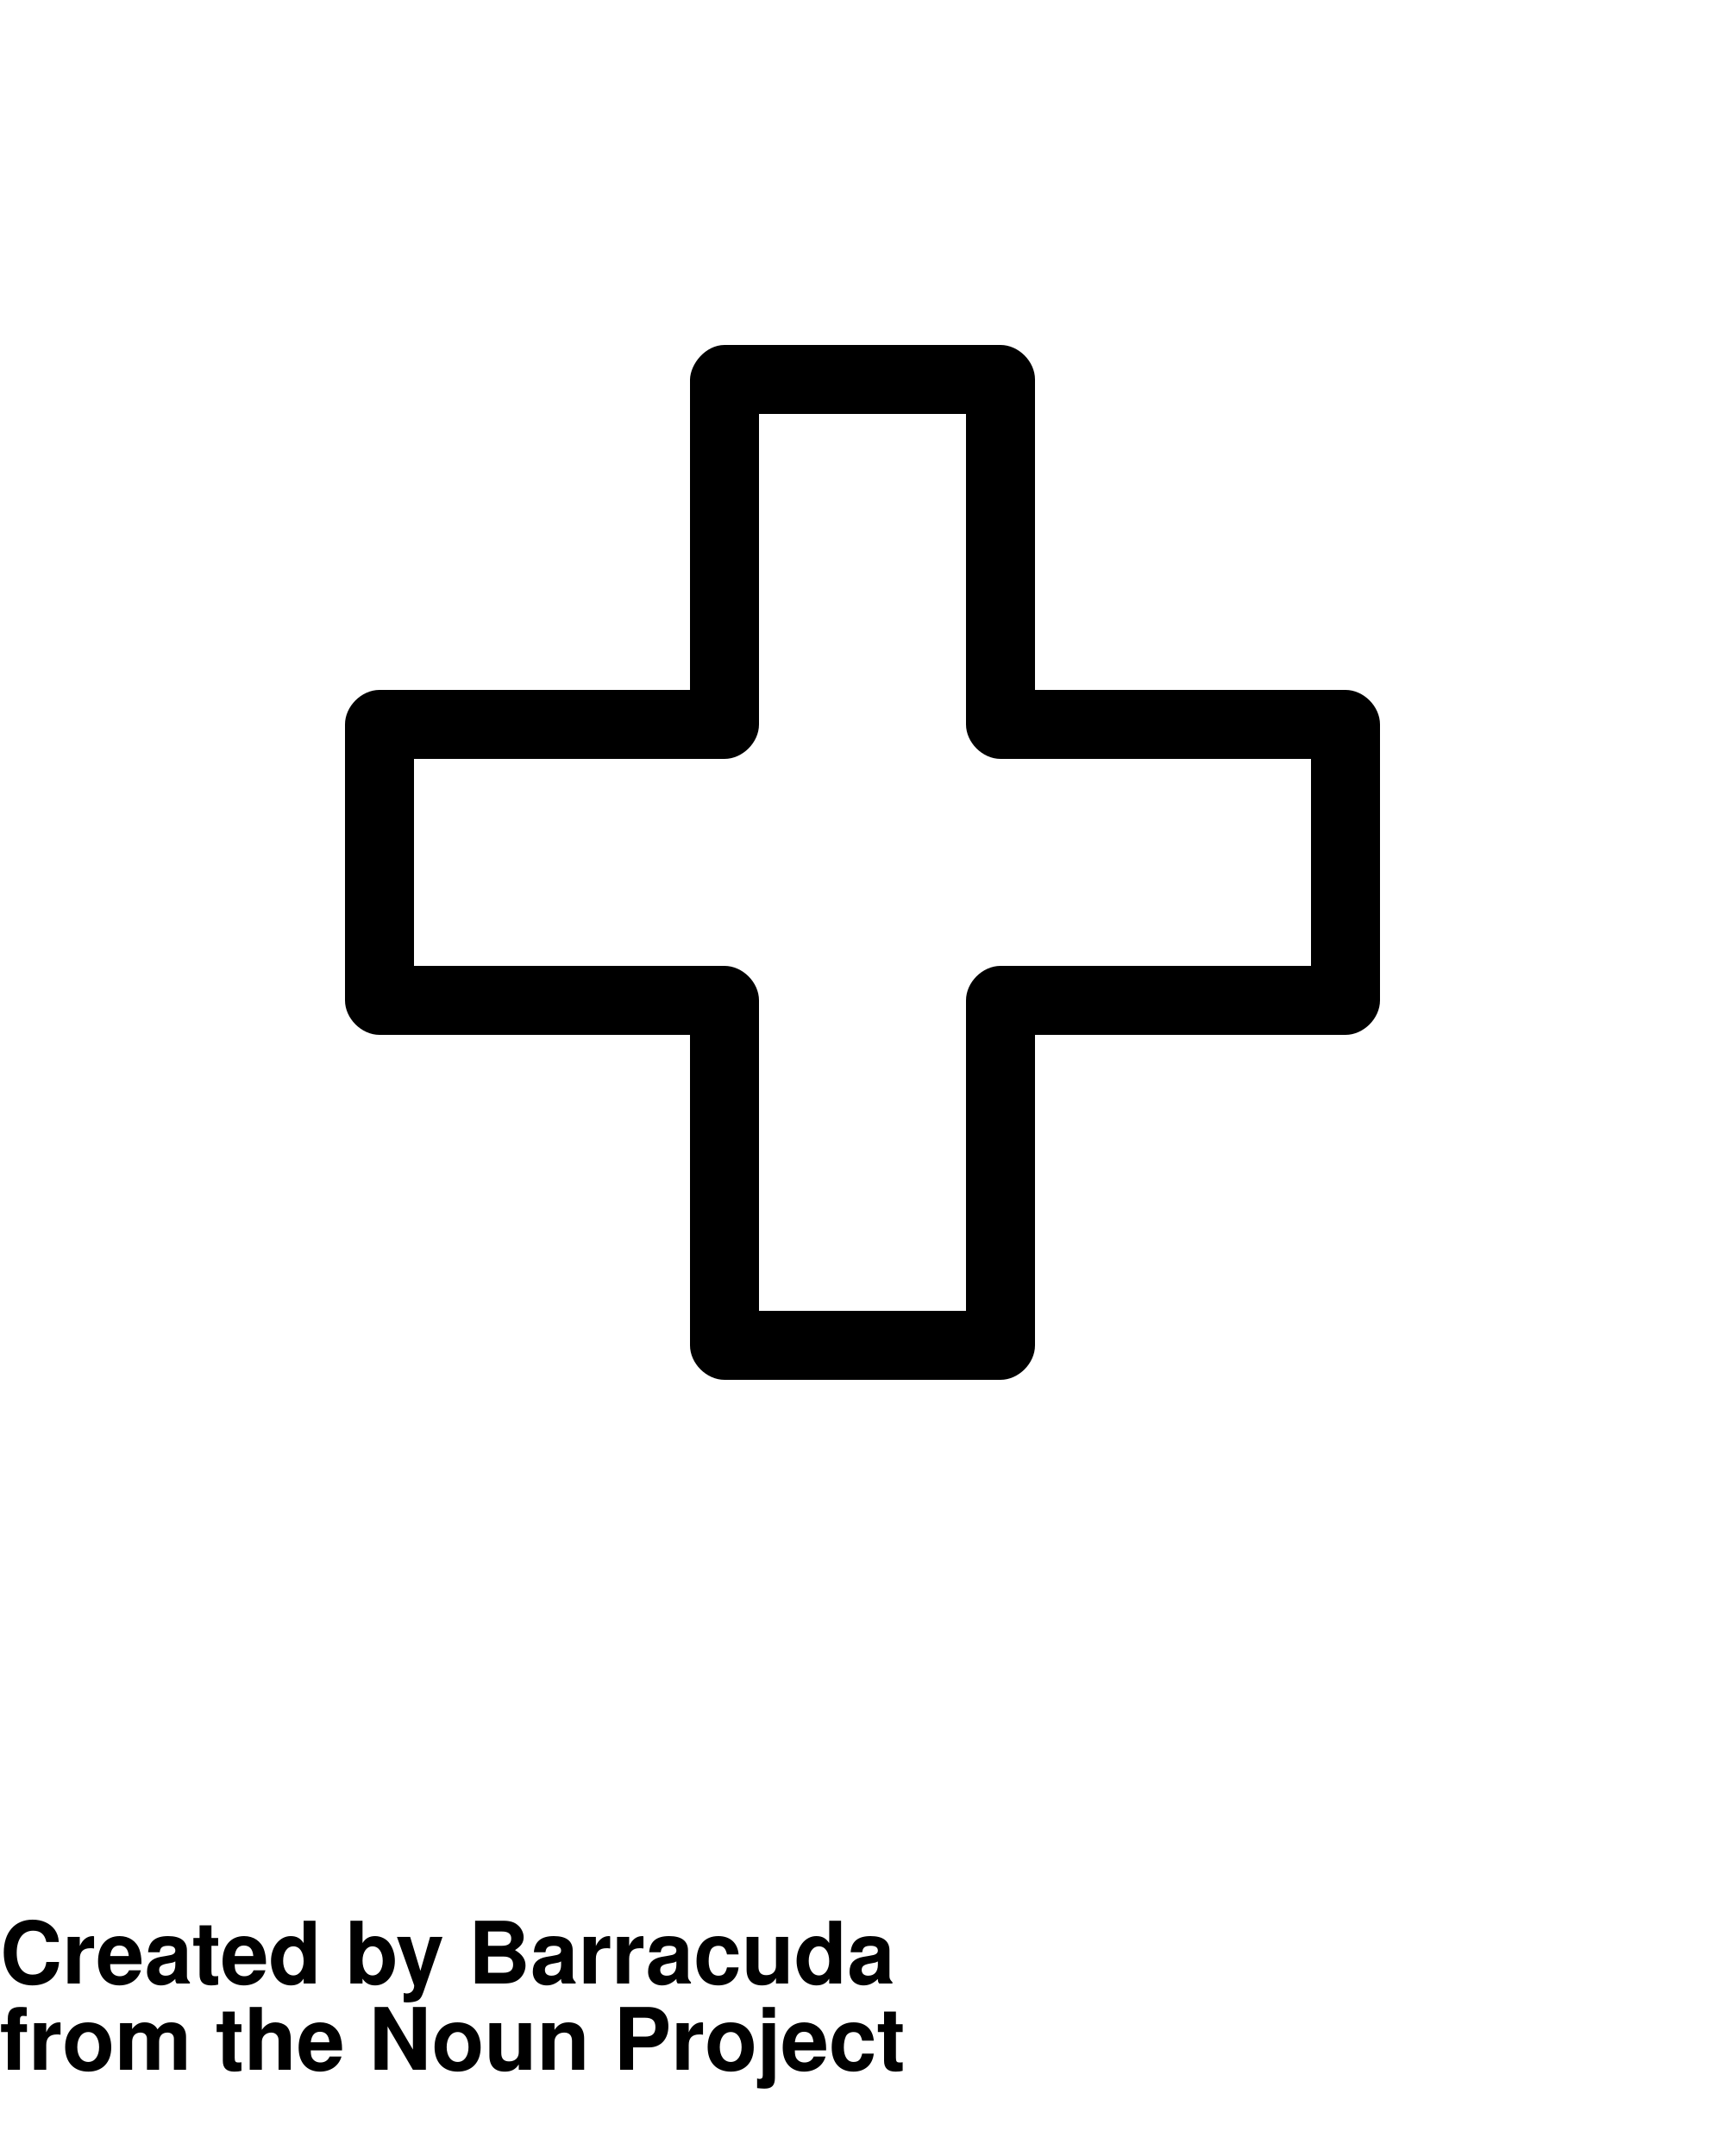
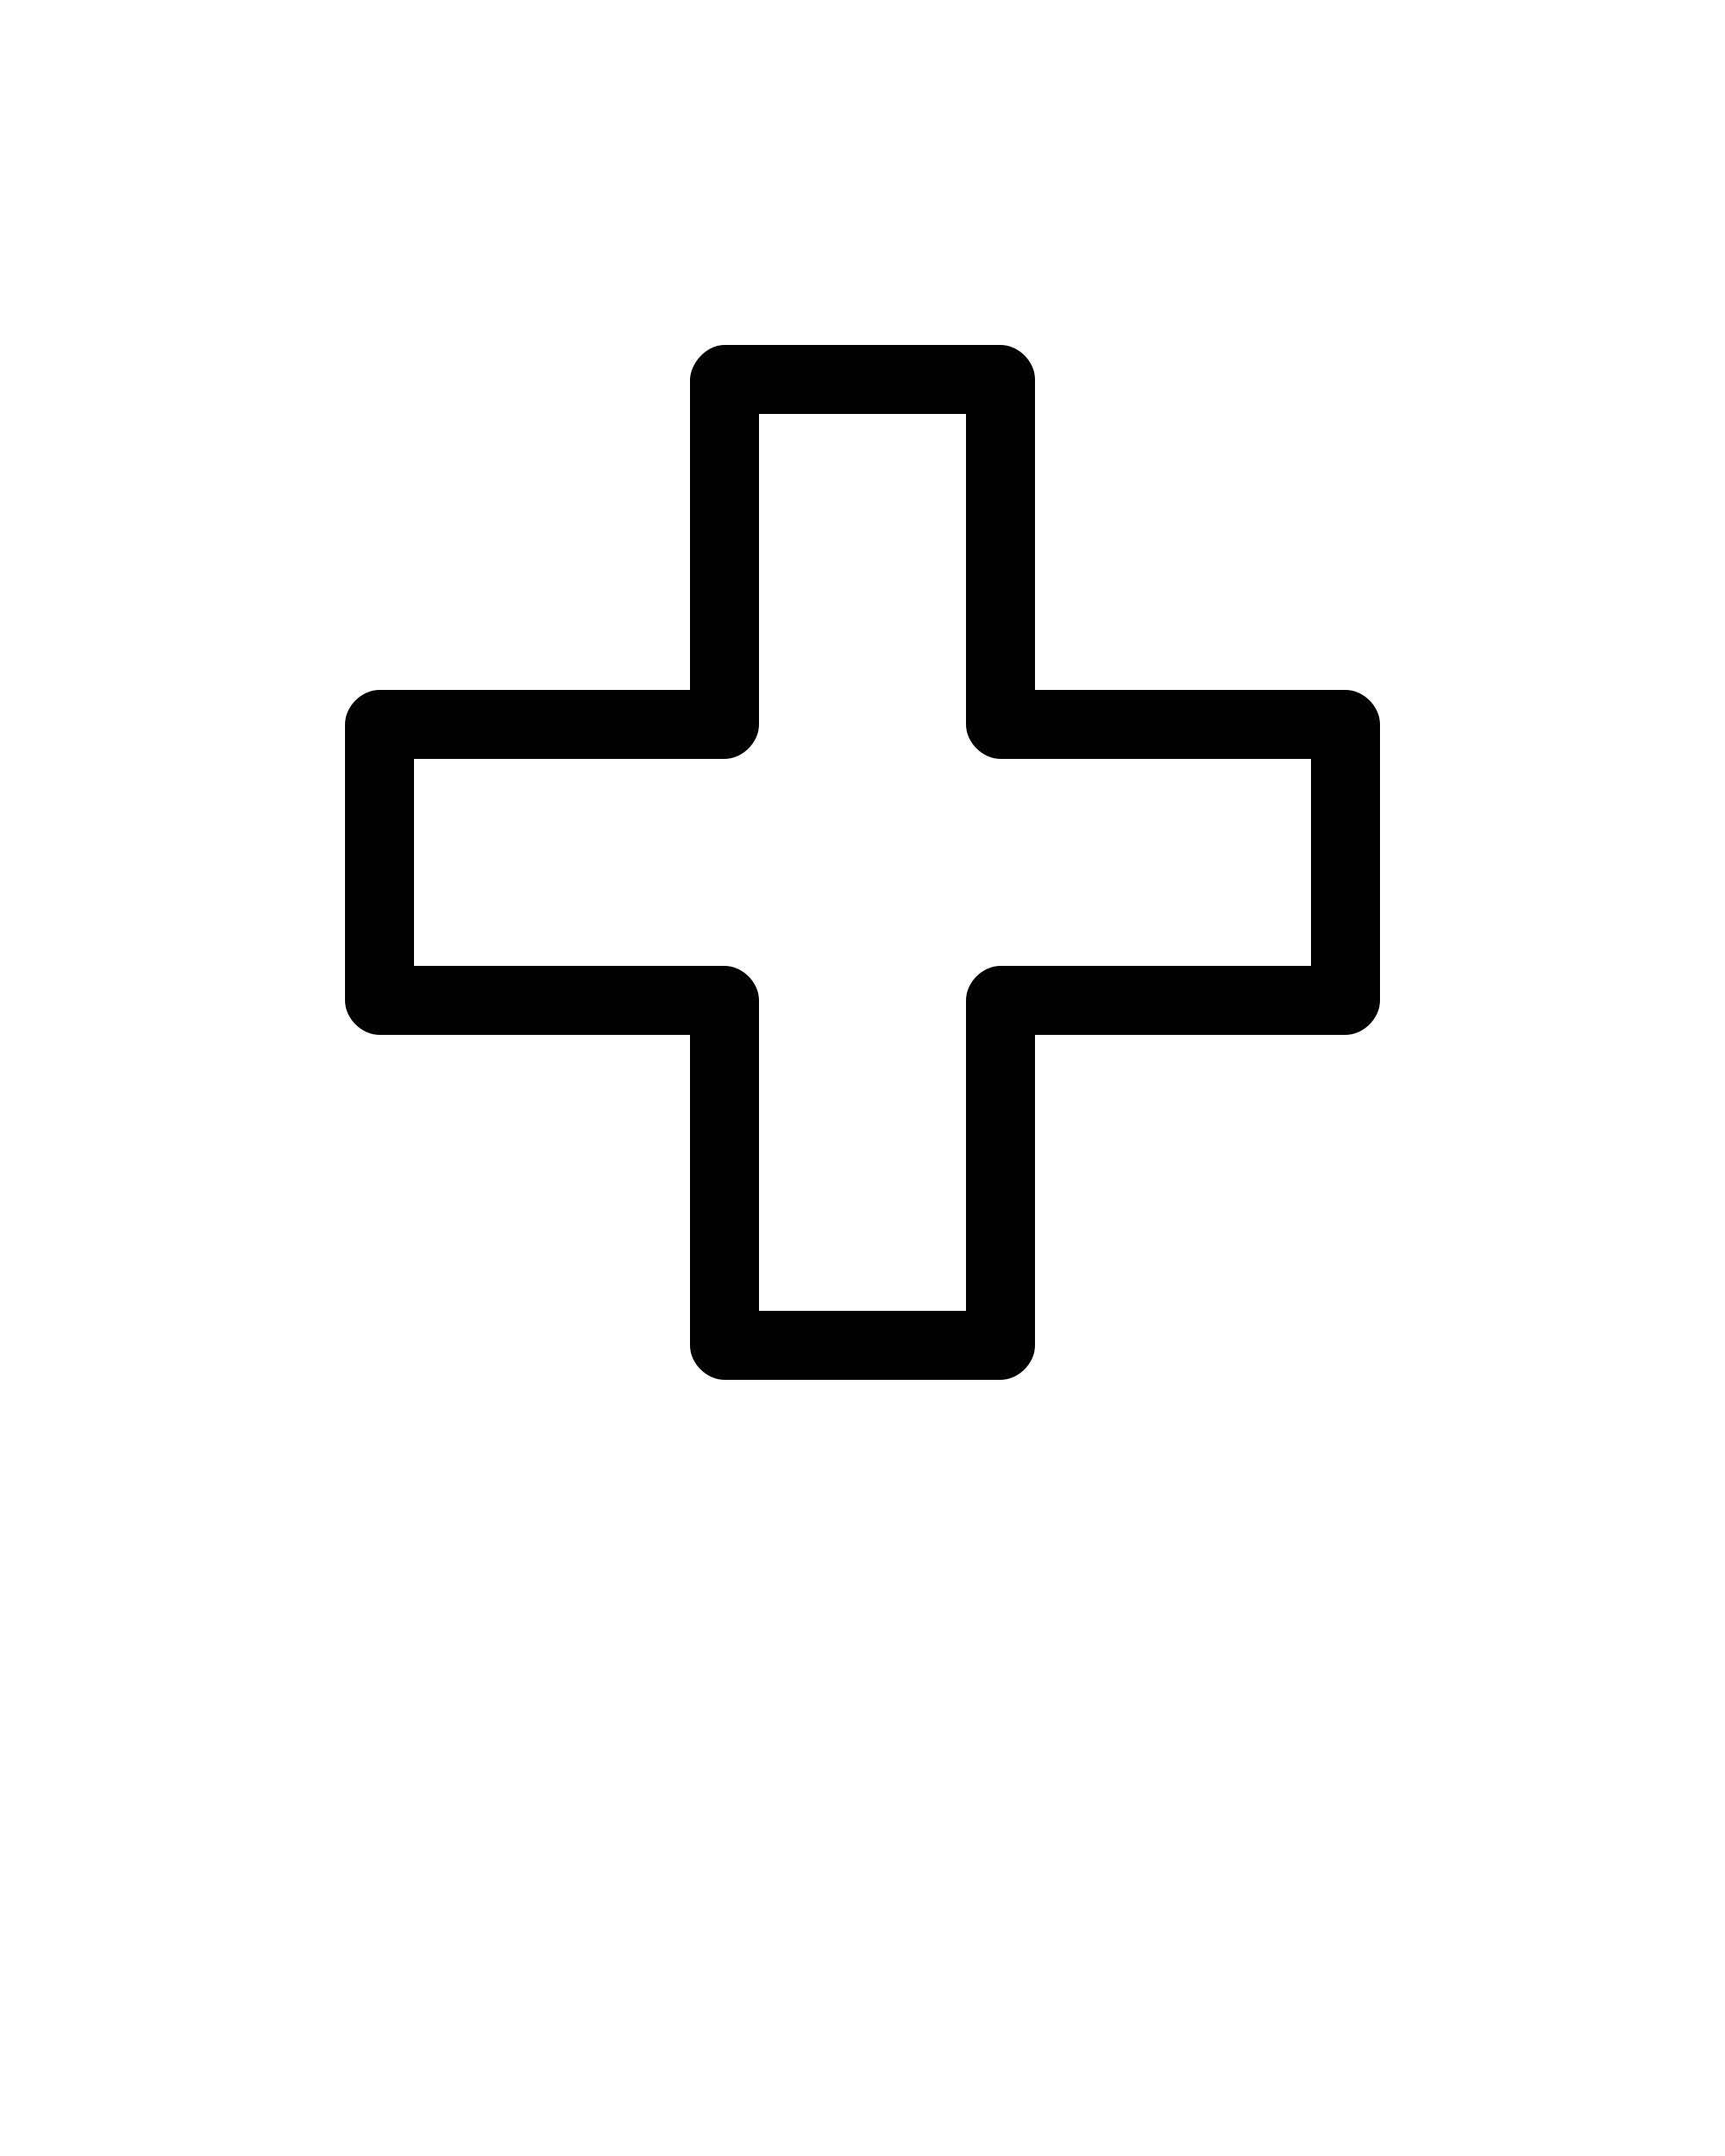
<svg xmlns="http://www.w3.org/2000/svg" version="1.1" x="0px" y="0px" viewBox="0 0 100 125">
  <g transform="translate(0,-952.3622)">
    <path style="text-indent:0;text-transform:none;direction:ltr;block-progression:tb;baseline-shift:baseline;color:#000000;enable-background:accumulate;" d="m 40,974.362 0,18 -18,0 c -1.047,10e-5 -2,0.953 -2,2 l 0,16 c 10e-5,1.047 0.953,2 2,2 l 18,0 0,18 c 1e-4,1.047 0.953,2 2,2 l 16,0 c 1.047,-10e-5 2,-0.953 2,-2 l 0,-18 18,0 c 1.047,-10e-5 2,-0.953 2,-2 l 0,-16 c -1e-4,-1.047 -0.953,-2 -2,-2 l -18,0 0,-18 c -1e-4,-1.047 -0.953,-2 -2,-2 l -16,0 c -1.113,0.007 -1.975,1.099 -2,2 z m 4,2 12,0 0,18 c 1e-4,1.047 0.953,2 2,2 l 18,0 0,12 -18,0 c -1.047,10e-5 -2,0.953 -2,2 l 0,18 -12,0 0,-18 c -1e-4,-1.047 -0.953,-2 -2,-2 l -18,0 0,-12 18,0 c 1.047,-10e-5 2,-0.953 2,-2 z" fill="#000000" fill-opacity="1" stroke="none" marker="none" visibility="visible" display="inline" overflow="visible" />
  </g>
-   <text x="0" y="115" fill="#000000" font-size="5px" font-weight="bold" font-family="'Helvetica Neue', Helvetica, Arial-Unicode, Arial, Sans-serif">Created by Barracuda</text>
-   <text x="0" y="120" fill="#000000" font-size="5px" font-weight="bold" font-family="'Helvetica Neue', Helvetica, Arial-Unicode, Arial, Sans-serif">from the Noun Project</text>
</svg>
